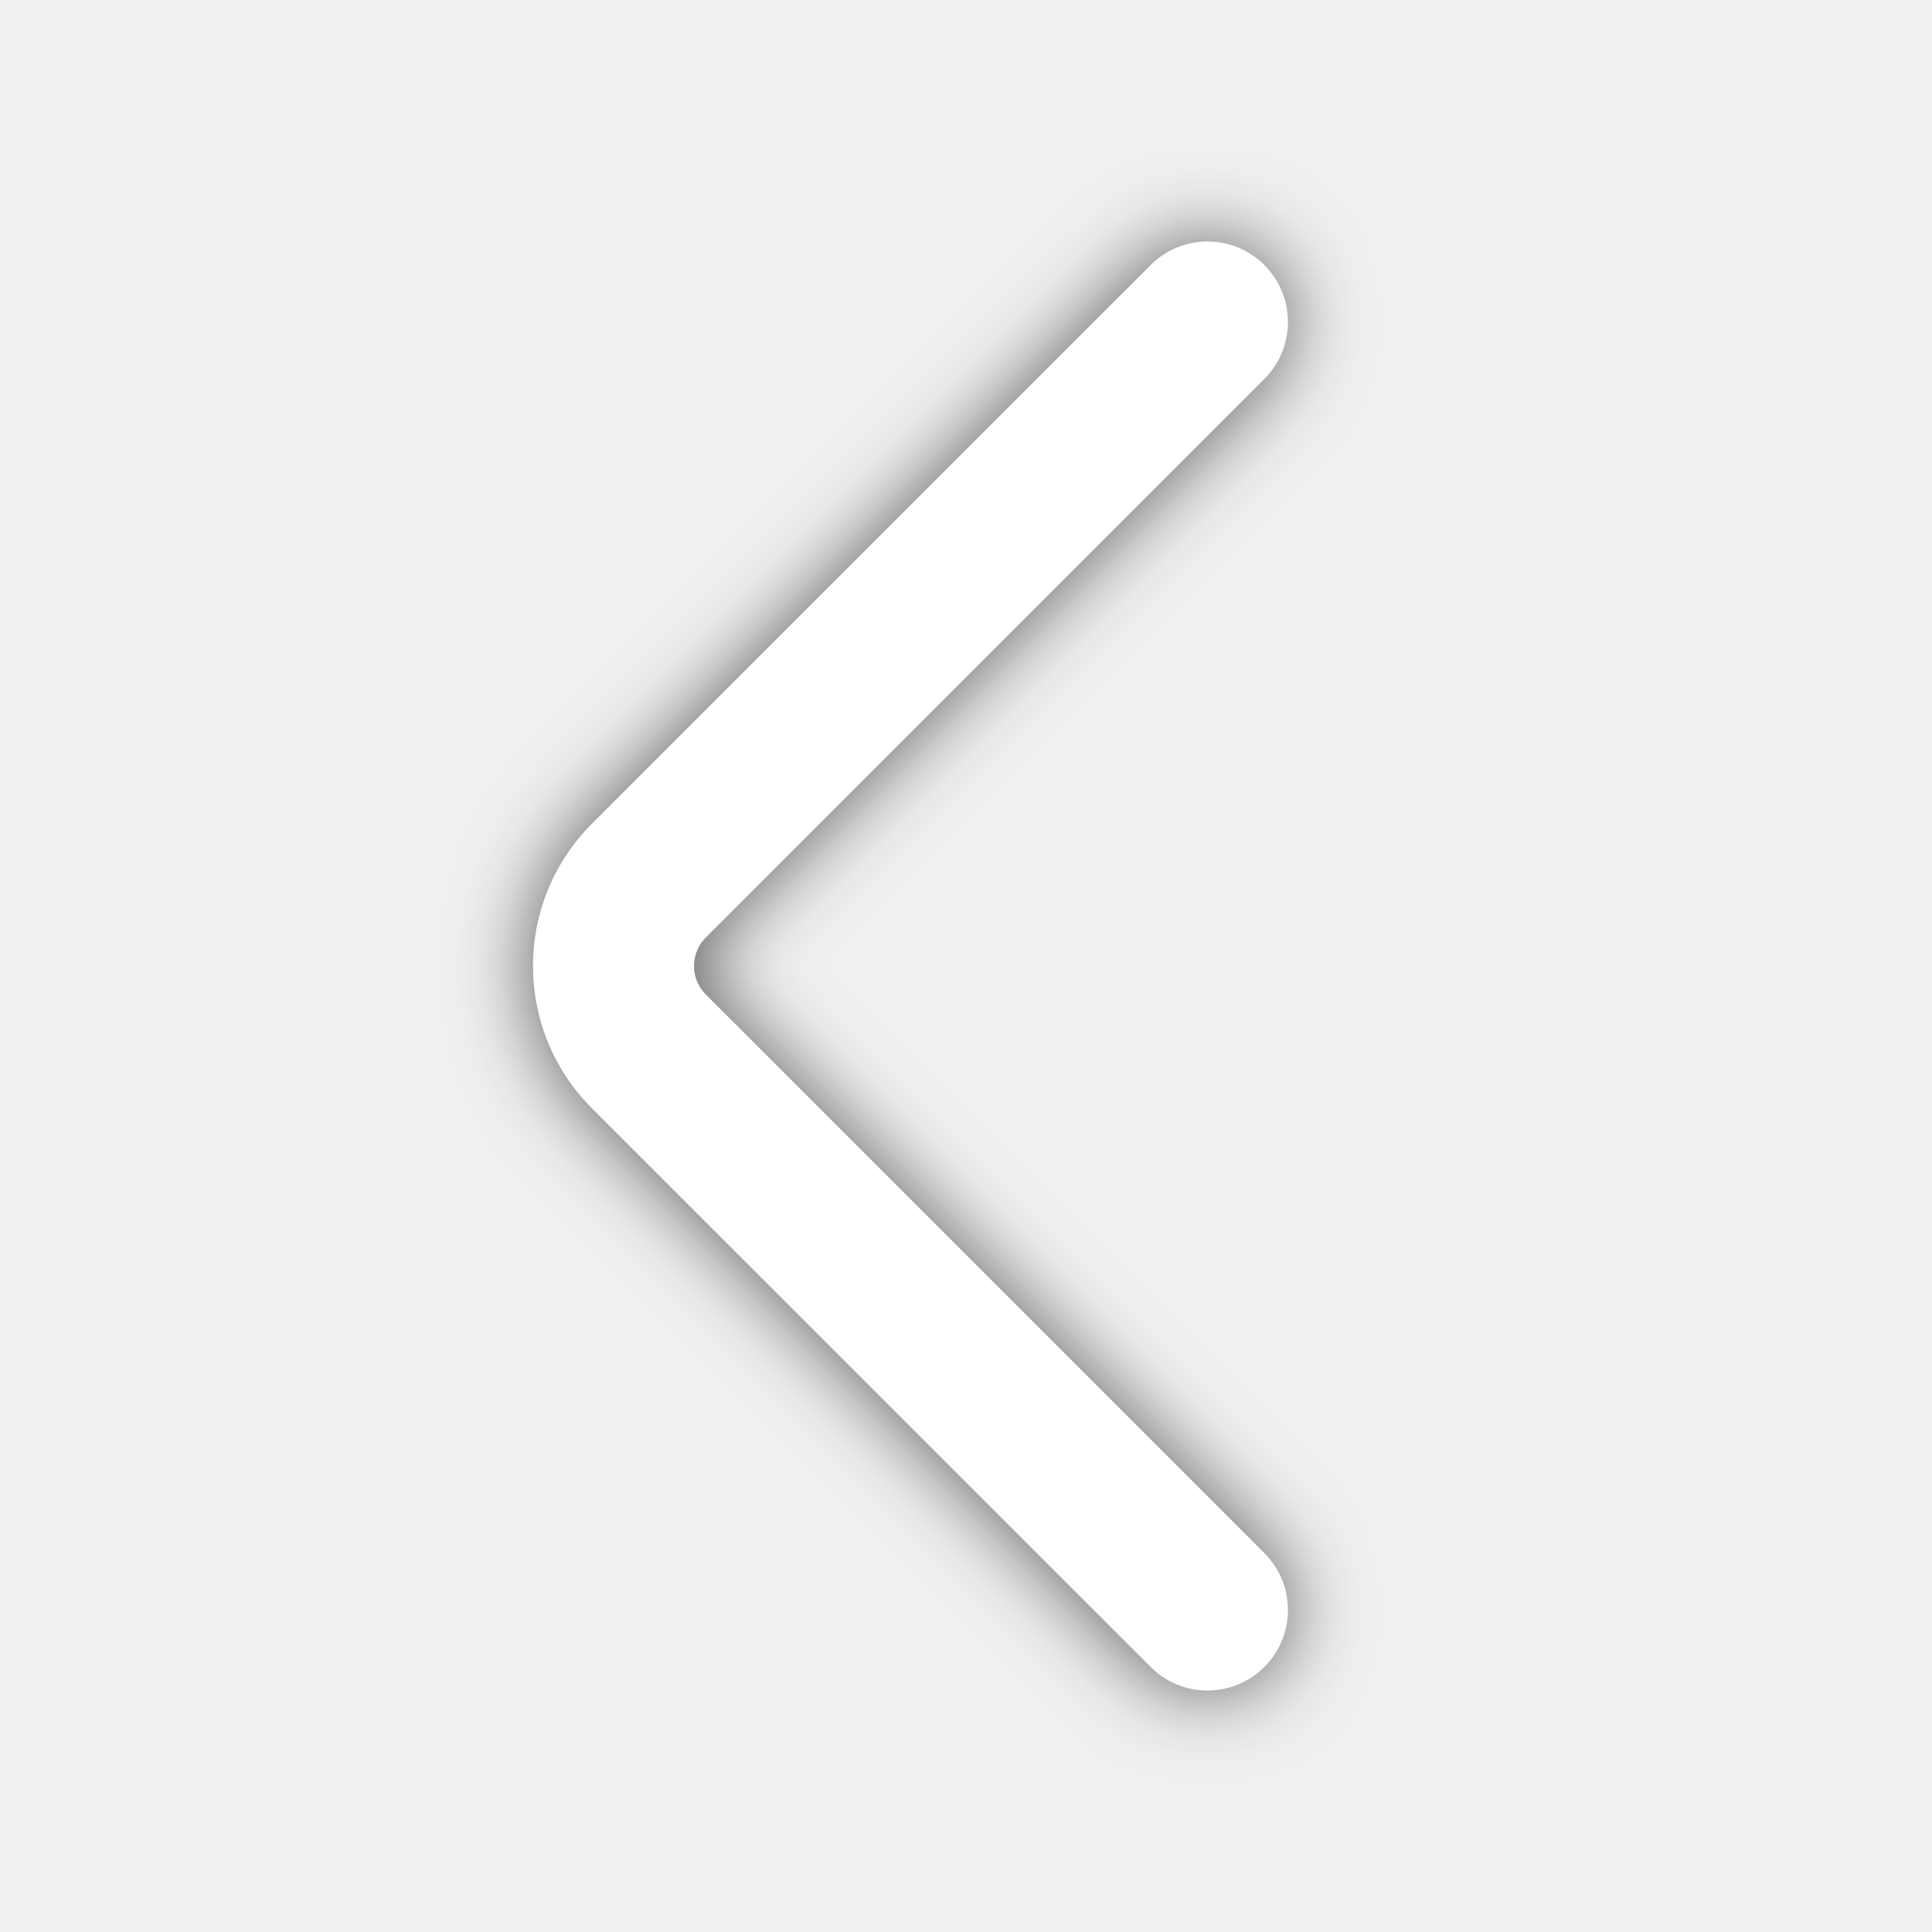
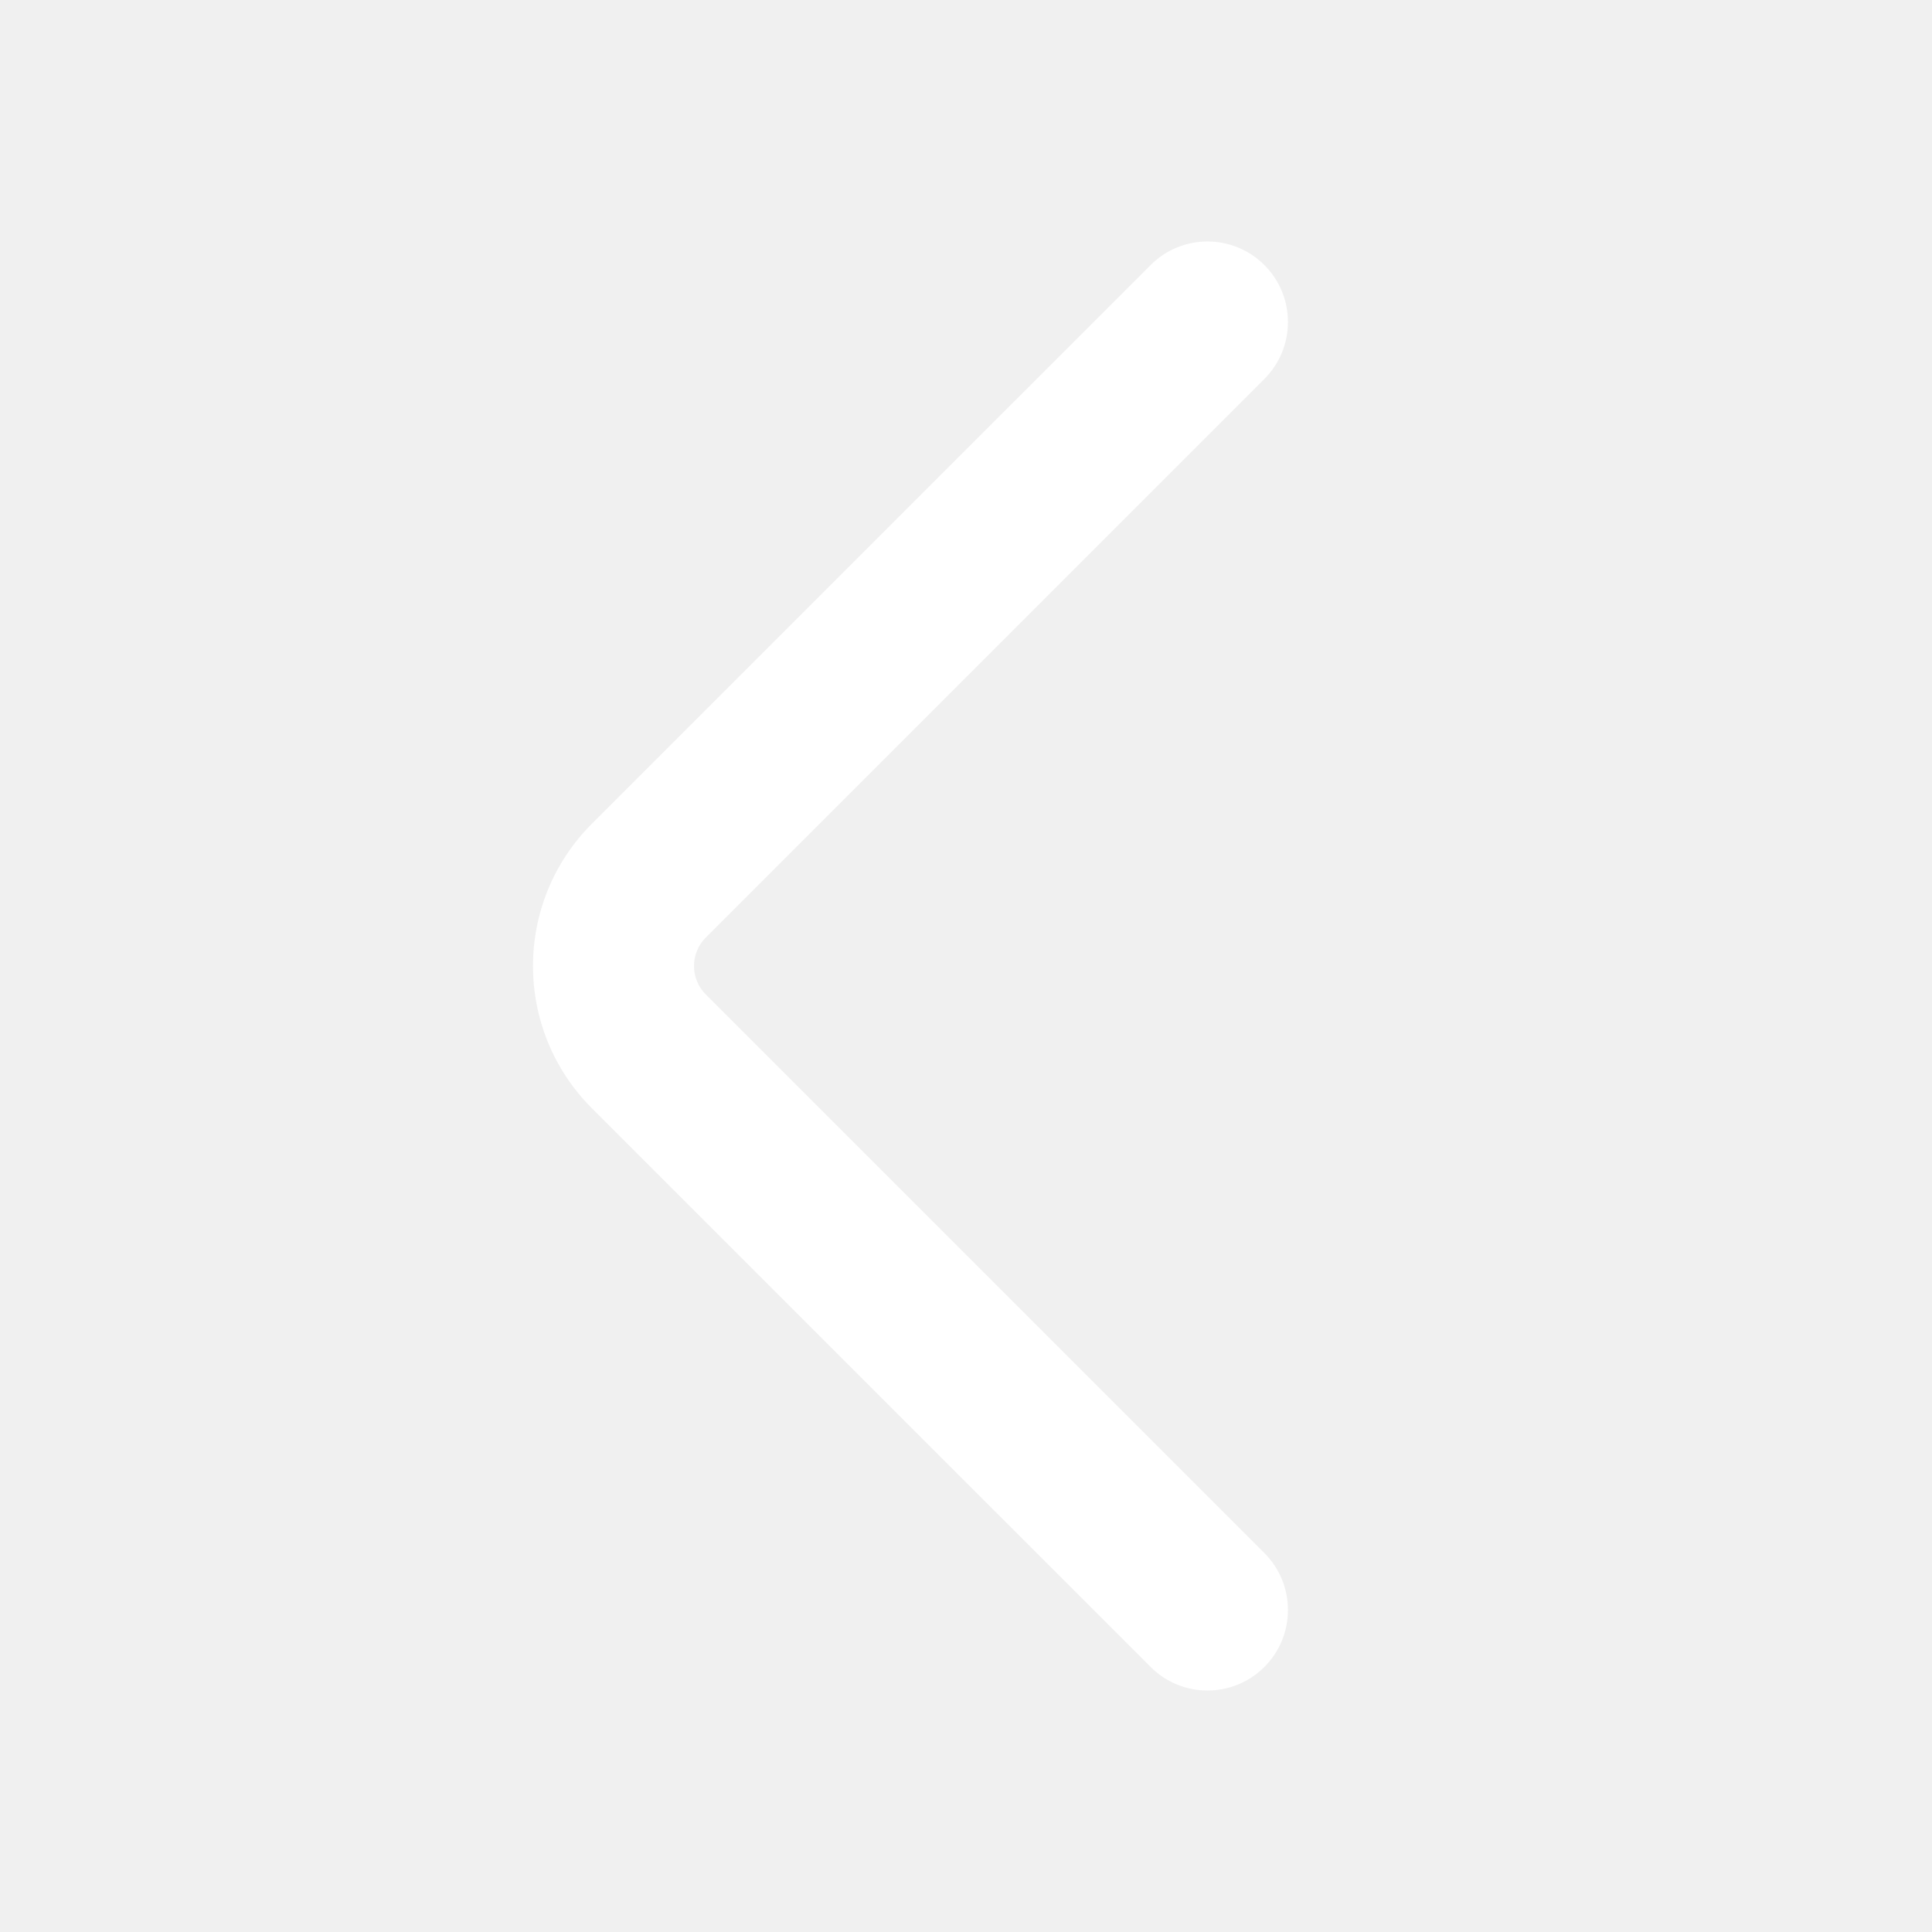
<svg xmlns="http://www.w3.org/2000/svg" width="24" height="24" viewBox="0 0 24 24" fill="none">
-   <g filter="url(#filter0_d_138060_22657)">
-     <path fill-rule="evenodd" clip-rule="evenodd" d="M15.707 20.707C16.097 20.317 16.097 19.683 15.707 19.293L8.768 12.354C8.572 12.158 8.572 11.842 8.768 11.646L15.707 4.707C16.097 4.317 16.097 3.683 15.707 3.293C15.316 2.902 14.683 2.902 14.293 3.293L7.353 10.232C6.377 11.209 6.377 12.791 7.353 13.768L14.293 20.707C14.683 21.098 15.316 21.098 15.707 20.707Z" fill="white" />
-   </g>
-   <defs>
-     <filter id="filter0_d_138060_22657" x="-1" y="-1" width="26" height="26" filterUnits="userSpaceOnUse" color-interpolation-filters="sRGB">
-       <feFlood flood-opacity="0" result="BackgroundImageFix" />
-       <feColorMatrix in="SourceAlpha" type="matrix" values="0 0 0 0 0 0 0 0 0 0 0 0 0 0 0 0 0 0 127 0" result="hardAlpha" />
-       <feOffset />
-       <feGaussianBlur stdDeviation="0.5" />
-       <feColorMatrix type="matrix" values="0 0 0 0 0 0 0 0 0 0 0 0 0 0 0 0 0 0 0.62 0" />
-       <feBlend mode="normal" in2="BackgroundImageFix" result="effect1_dropShadow_138060_22657" />
-       <feBlend mode="normal" in="SourceGraphic" in2="effect1_dropShadow_138060_22657" result="shape" />
-     </filter>
-   </defs>
+   <path fill-rule="evenodd" clip-rule="evenodd" d="M15.707 20.707C16.097 20.317 16.097 19.683 15.707 19.293L8.768 12.354C8.572 12.158 8.572 11.842 8.768 11.646L15.707 4.707C16.097 4.317 16.097 3.683 15.707 3.293C15.316 2.902 14.683 2.902 14.293 3.293L7.353 10.232C6.377 11.209 6.377 12.791 7.353 13.768L14.293 20.707C14.683 21.098 15.316 21.098 15.707 20.707Z" fill="white" />
</svg>
